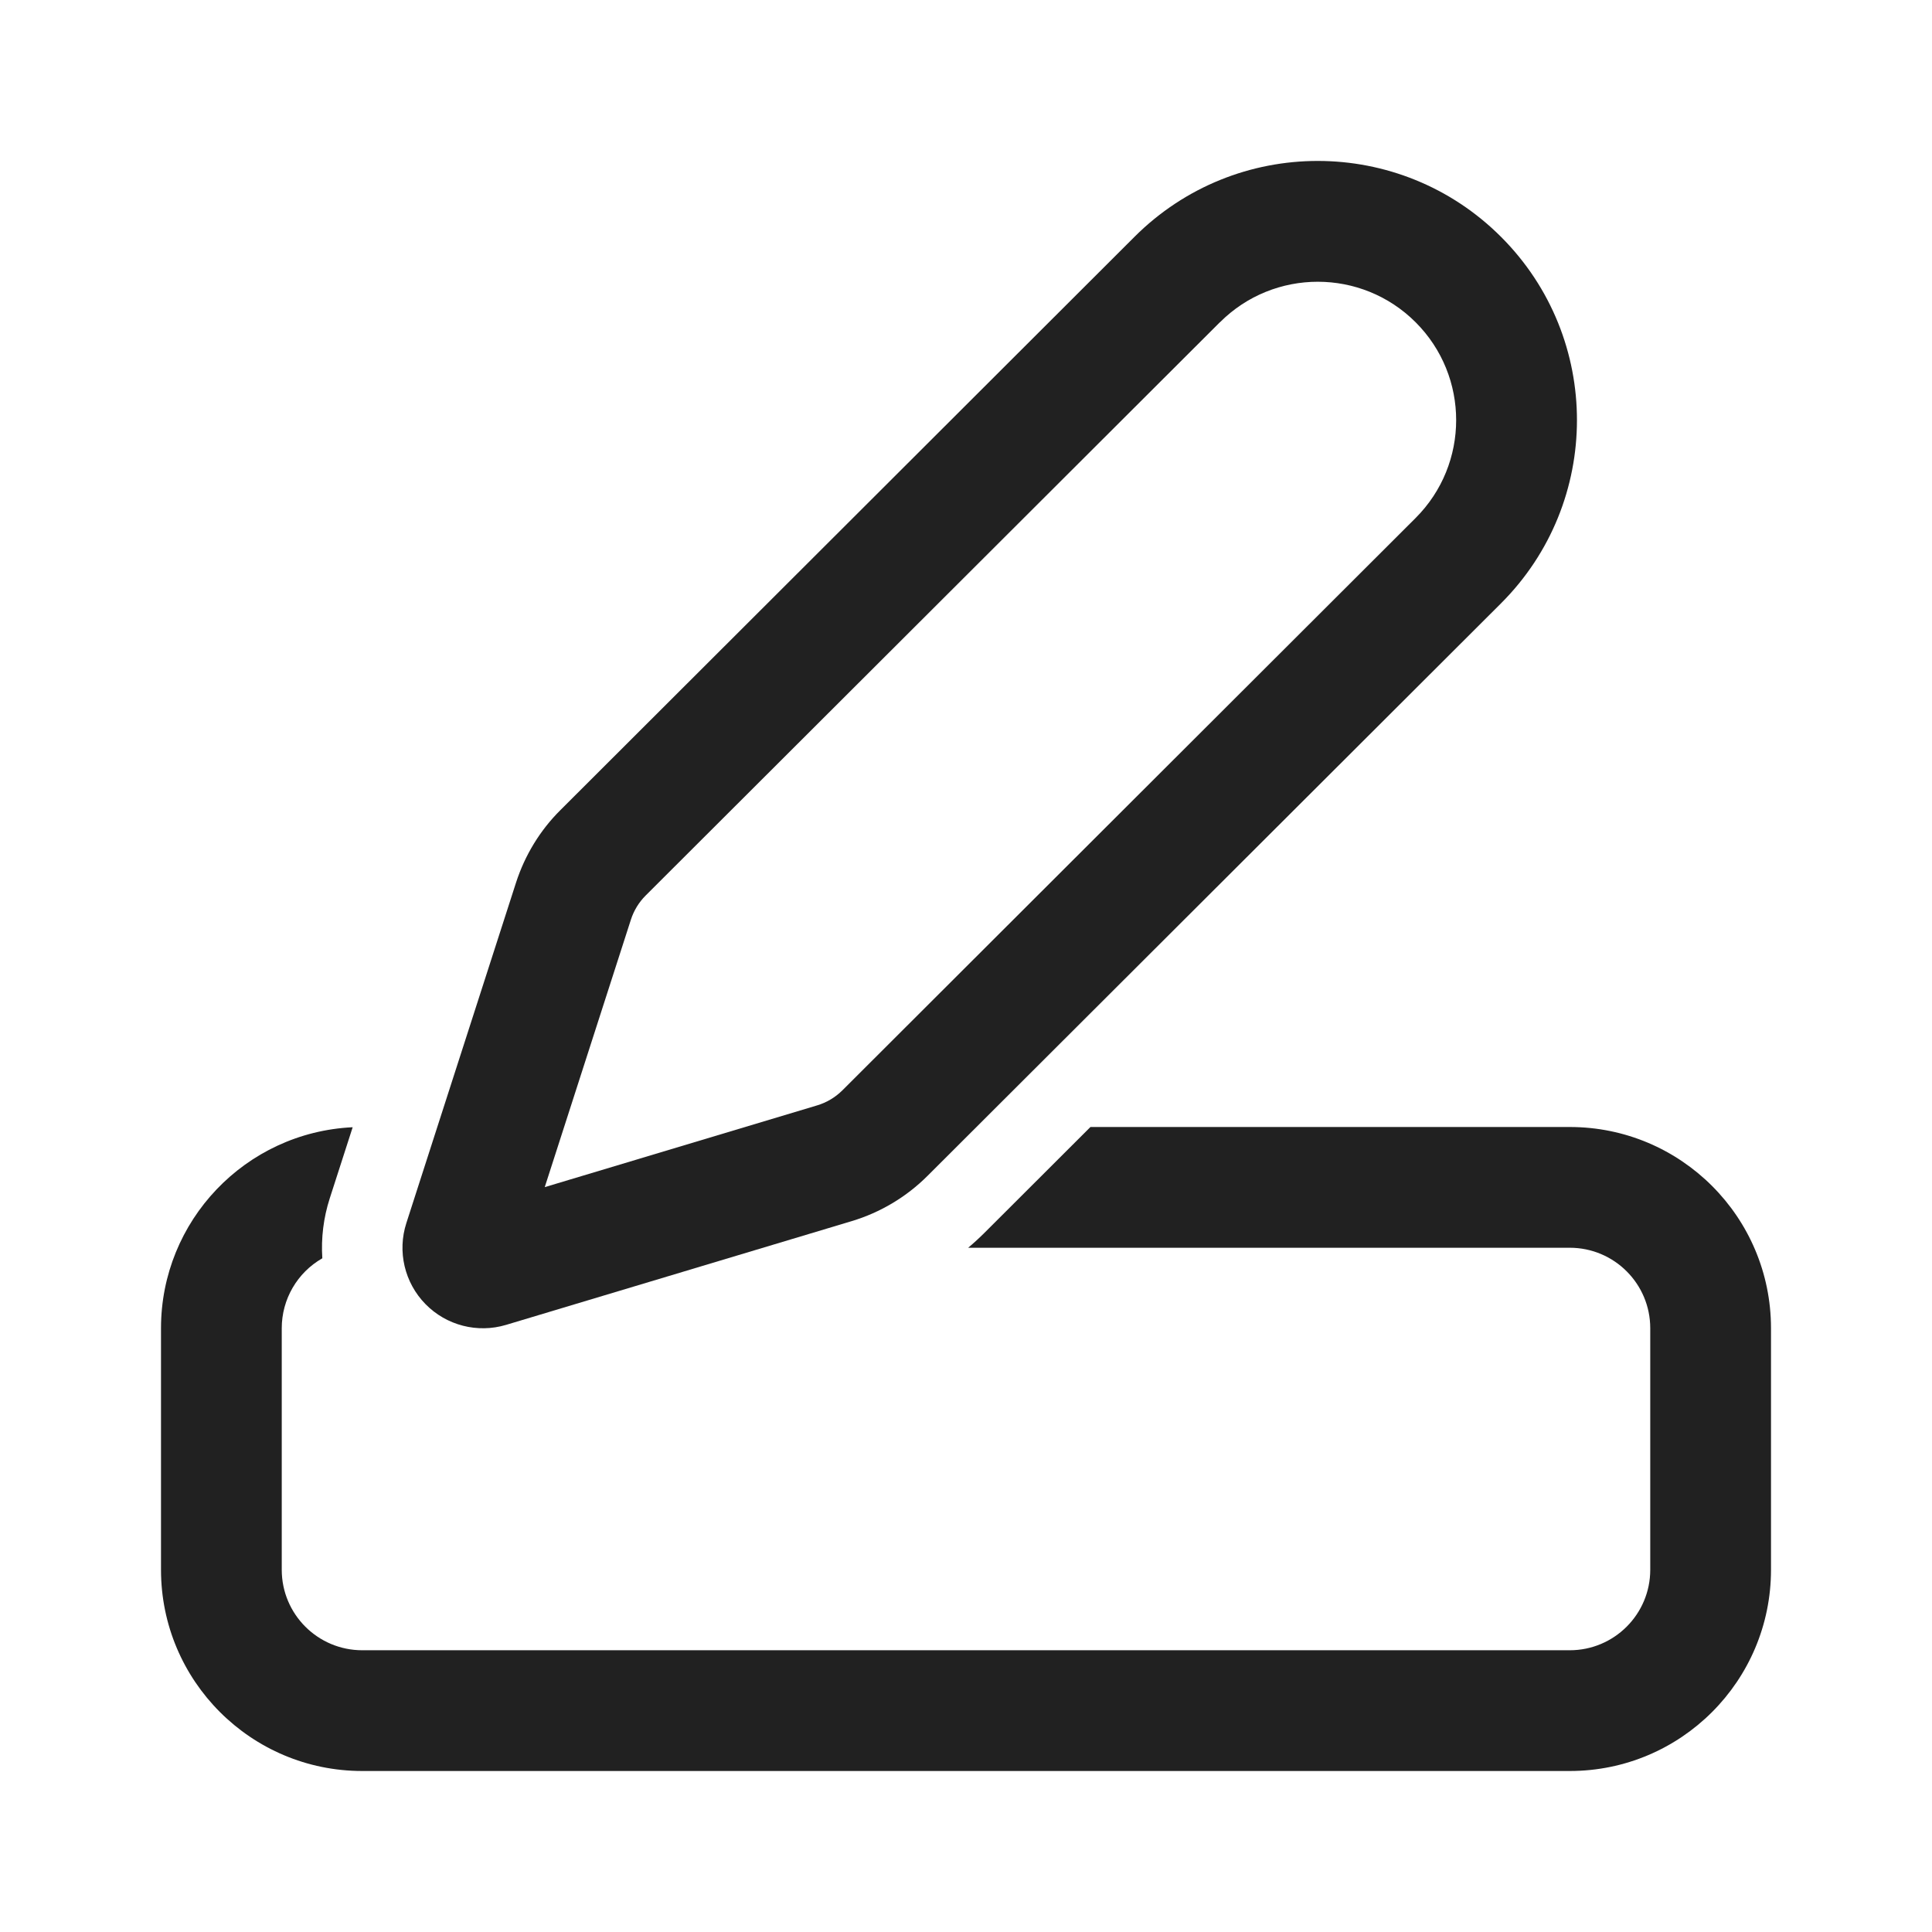
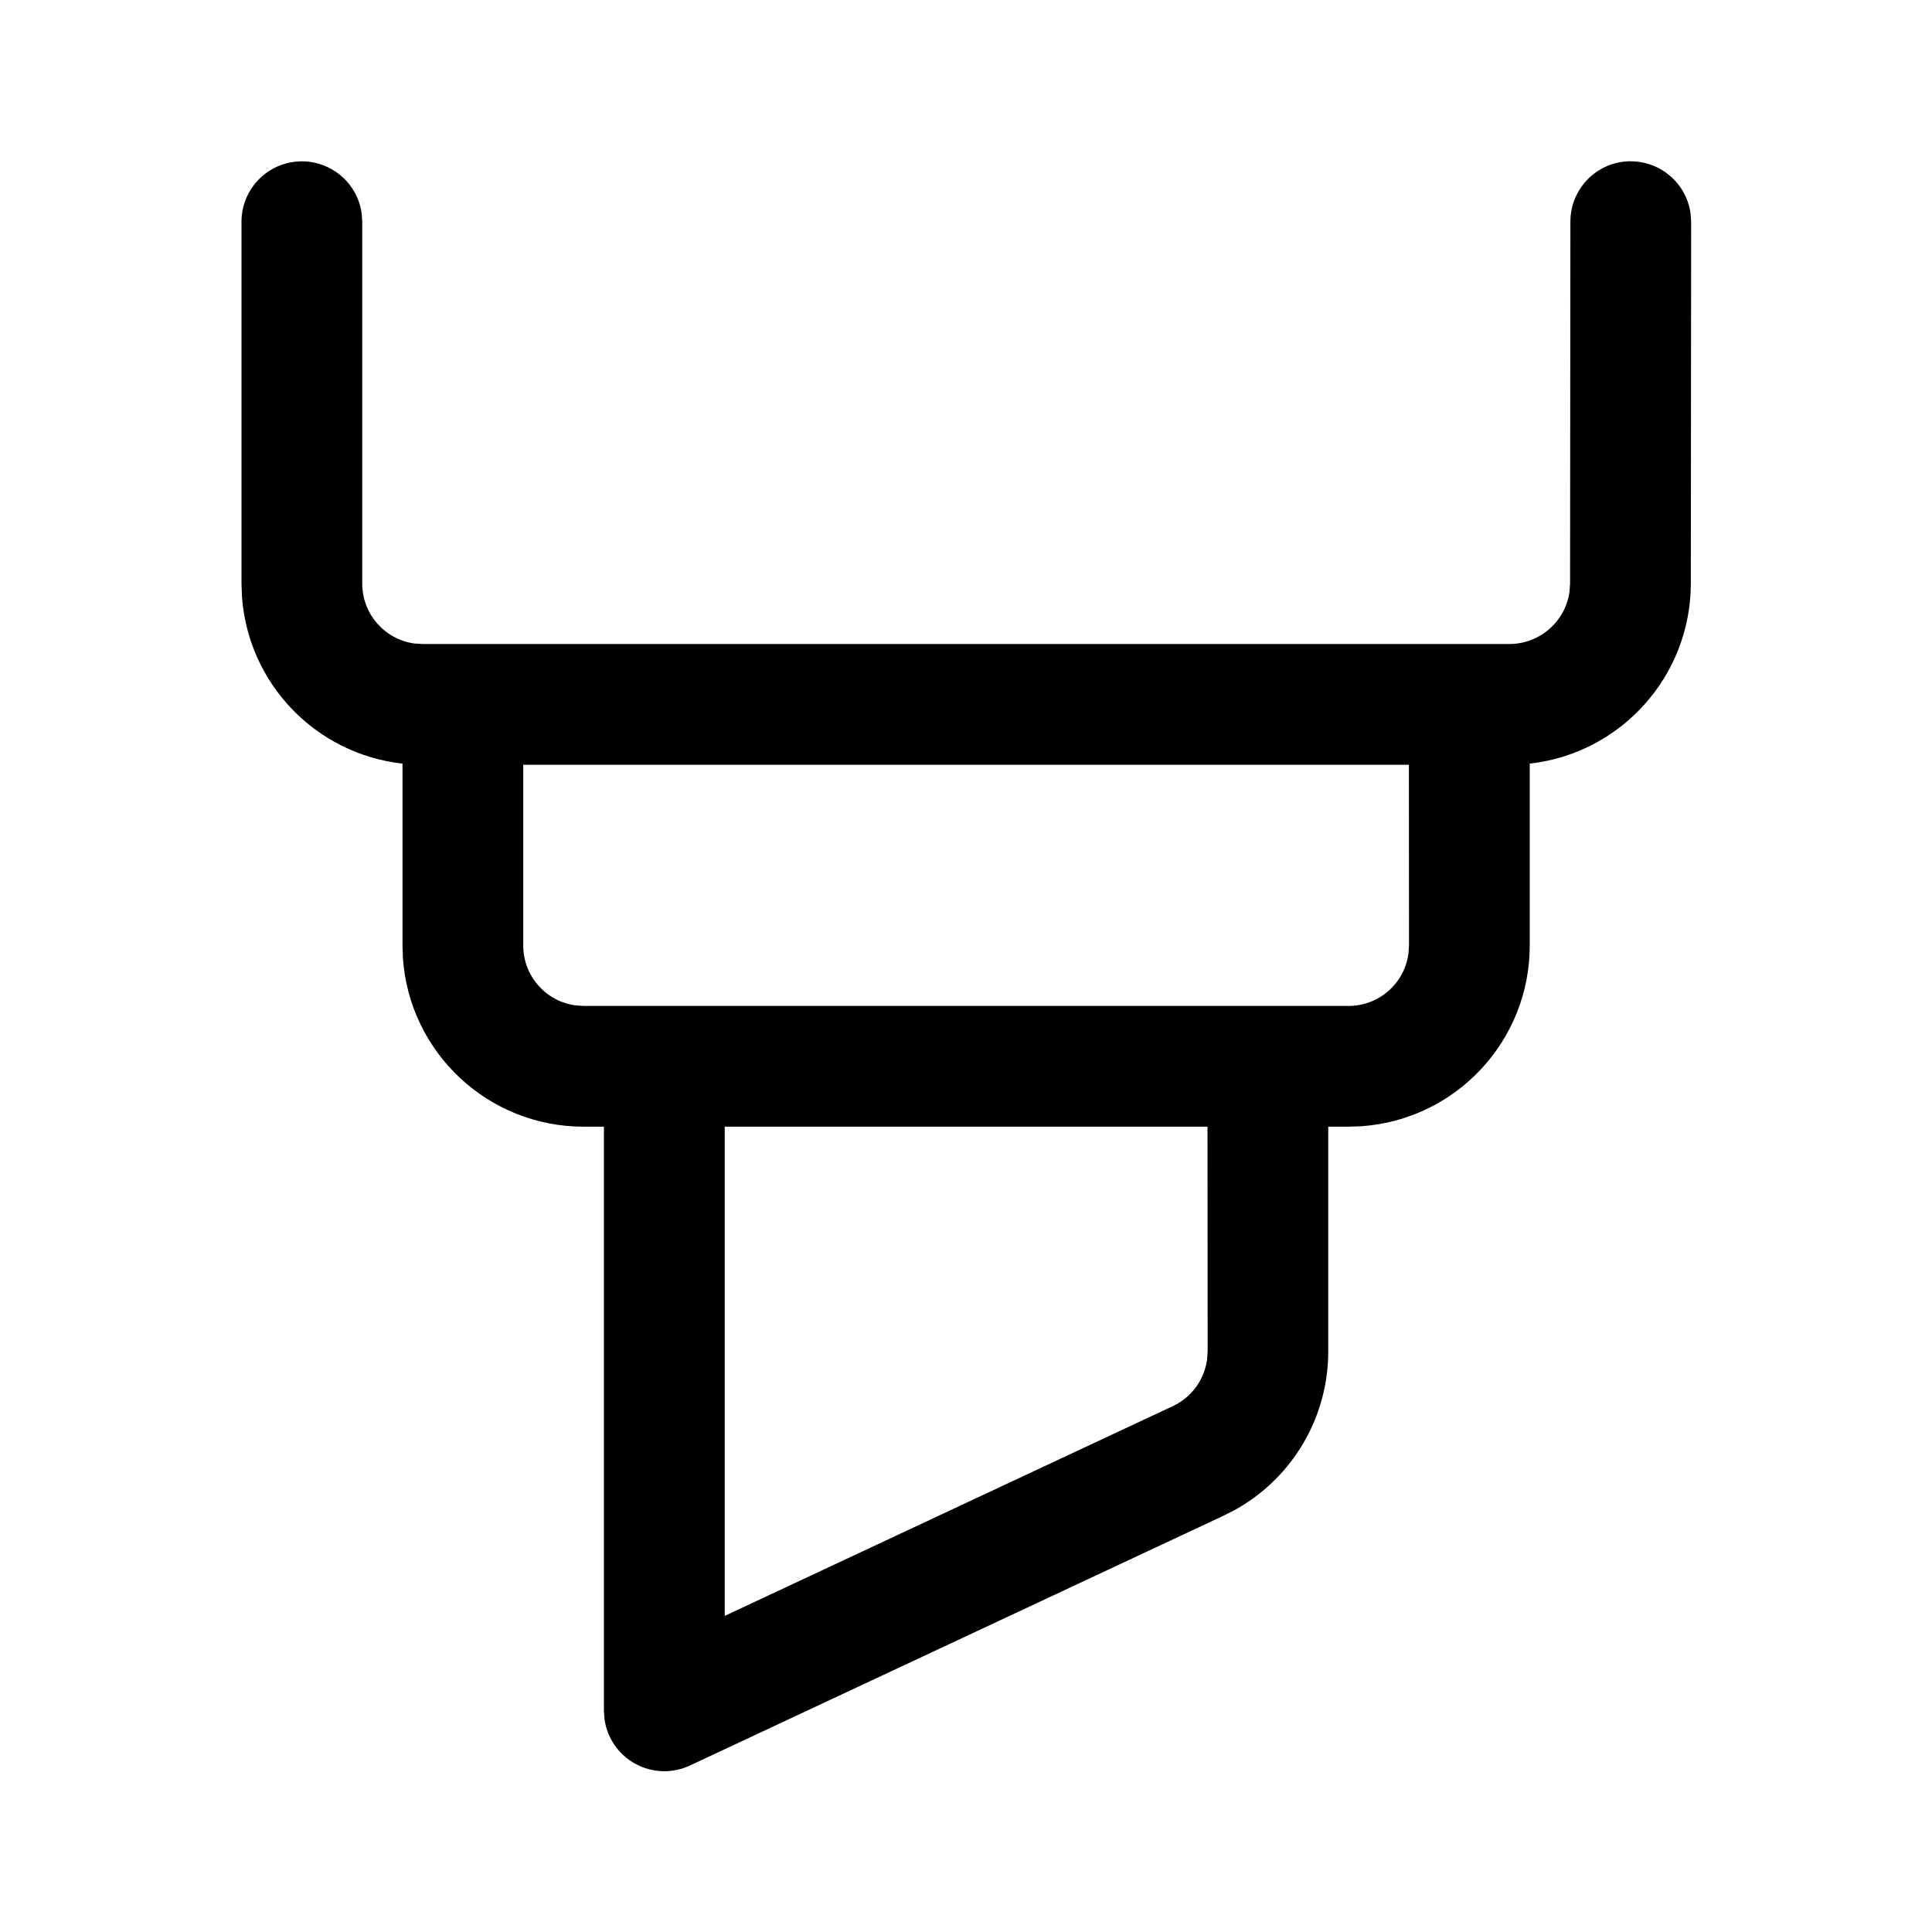
<svg xmlns="http://www.w3.org/2000/svg" width="24" height="24" fill="none" viewBox="0 0 24 24">
-   <path d="M4.38 14.003A2.5 2.5 0 0 0 2 16.5v3A2.5 2.5 0 0 0 4.5 22h15a2.5 2.5 0 0 0 2.5-2.5v-3a2.5 2.5 0 0 0-2.5-2.5h-5.954l-1.316 1.314a3.237 3.237 0 0 1-.203.186H19.5a1 1 0 0 1 1 1v3a1 1 0 0 1-1 1h-15a1 1 0 0 1-1-1v-3a1 1 0 0 1 .504-.869 2 2 0 0 1 .092-.744l.285-.884Z" fill="#212121" />
-   <path d="M18.648 2.944a3.218 3.218 0 0 1-.002 4.551l-7.123 7.111a2.25 2.25 0 0 1-.942.563l-4.294 1.289a1 1 0 0 1-1.239-1.265l1.362-4.228c.11-.34.298-.65.552-.902l7.132-7.122a3.22 3.22 0 0 1 4.554.003Zm-3.494 1.059-7.133 7.121a.75.75 0 0 0-.184.301l-1.07 3.322 3.382-1.015a.75.75 0 0 0 .315-.187l7.121-7.11a1.718 1.718 0 1 0-2.43-2.432Z" fill="#212121" />
+   <path d="M20.259 2.004a.75.75 0 0 1 .742.649l.007.102-.004 4.497a2.254 2.254 0 0 1-2.001 2.234v2.26a2.25 2.25 0 0 1-2.096 2.245l-.154.005H16.5v2.792a2.25 2.25 0 0 1-1.14 1.958l-.155.08-6.635 3.106a.75.75 0 0 1-1.061-.579l-.007-.1v-7.257H7.25A2.25 2.25 0 0 1 5.005 11.9L5 11.746v-2.26a2.25 2.25 0 0 1-1.994-2.072L3 7.25V2.754a.75.75 0 0 1 1.493-.102l.007.102V7.25c0 .38.282.694.648.744L5.25 8h13.501c.38 0 .695-.283.746-.649l.007-.101.004-4.497a.75.75 0 0 1 .75-.75ZM15 13.996H9.003v6.077l5.567-2.606a.75.75 0 0 0 .424-.572l.008-.107L15 13.996ZM17.502 9.5H6.5v2.246c0 .38.282.694.648.743l.102.007h9.503a.75.75 0 0 0 .743-.648l.007-.102-.001-2.246Z" fill="#000000" />
</svg>
